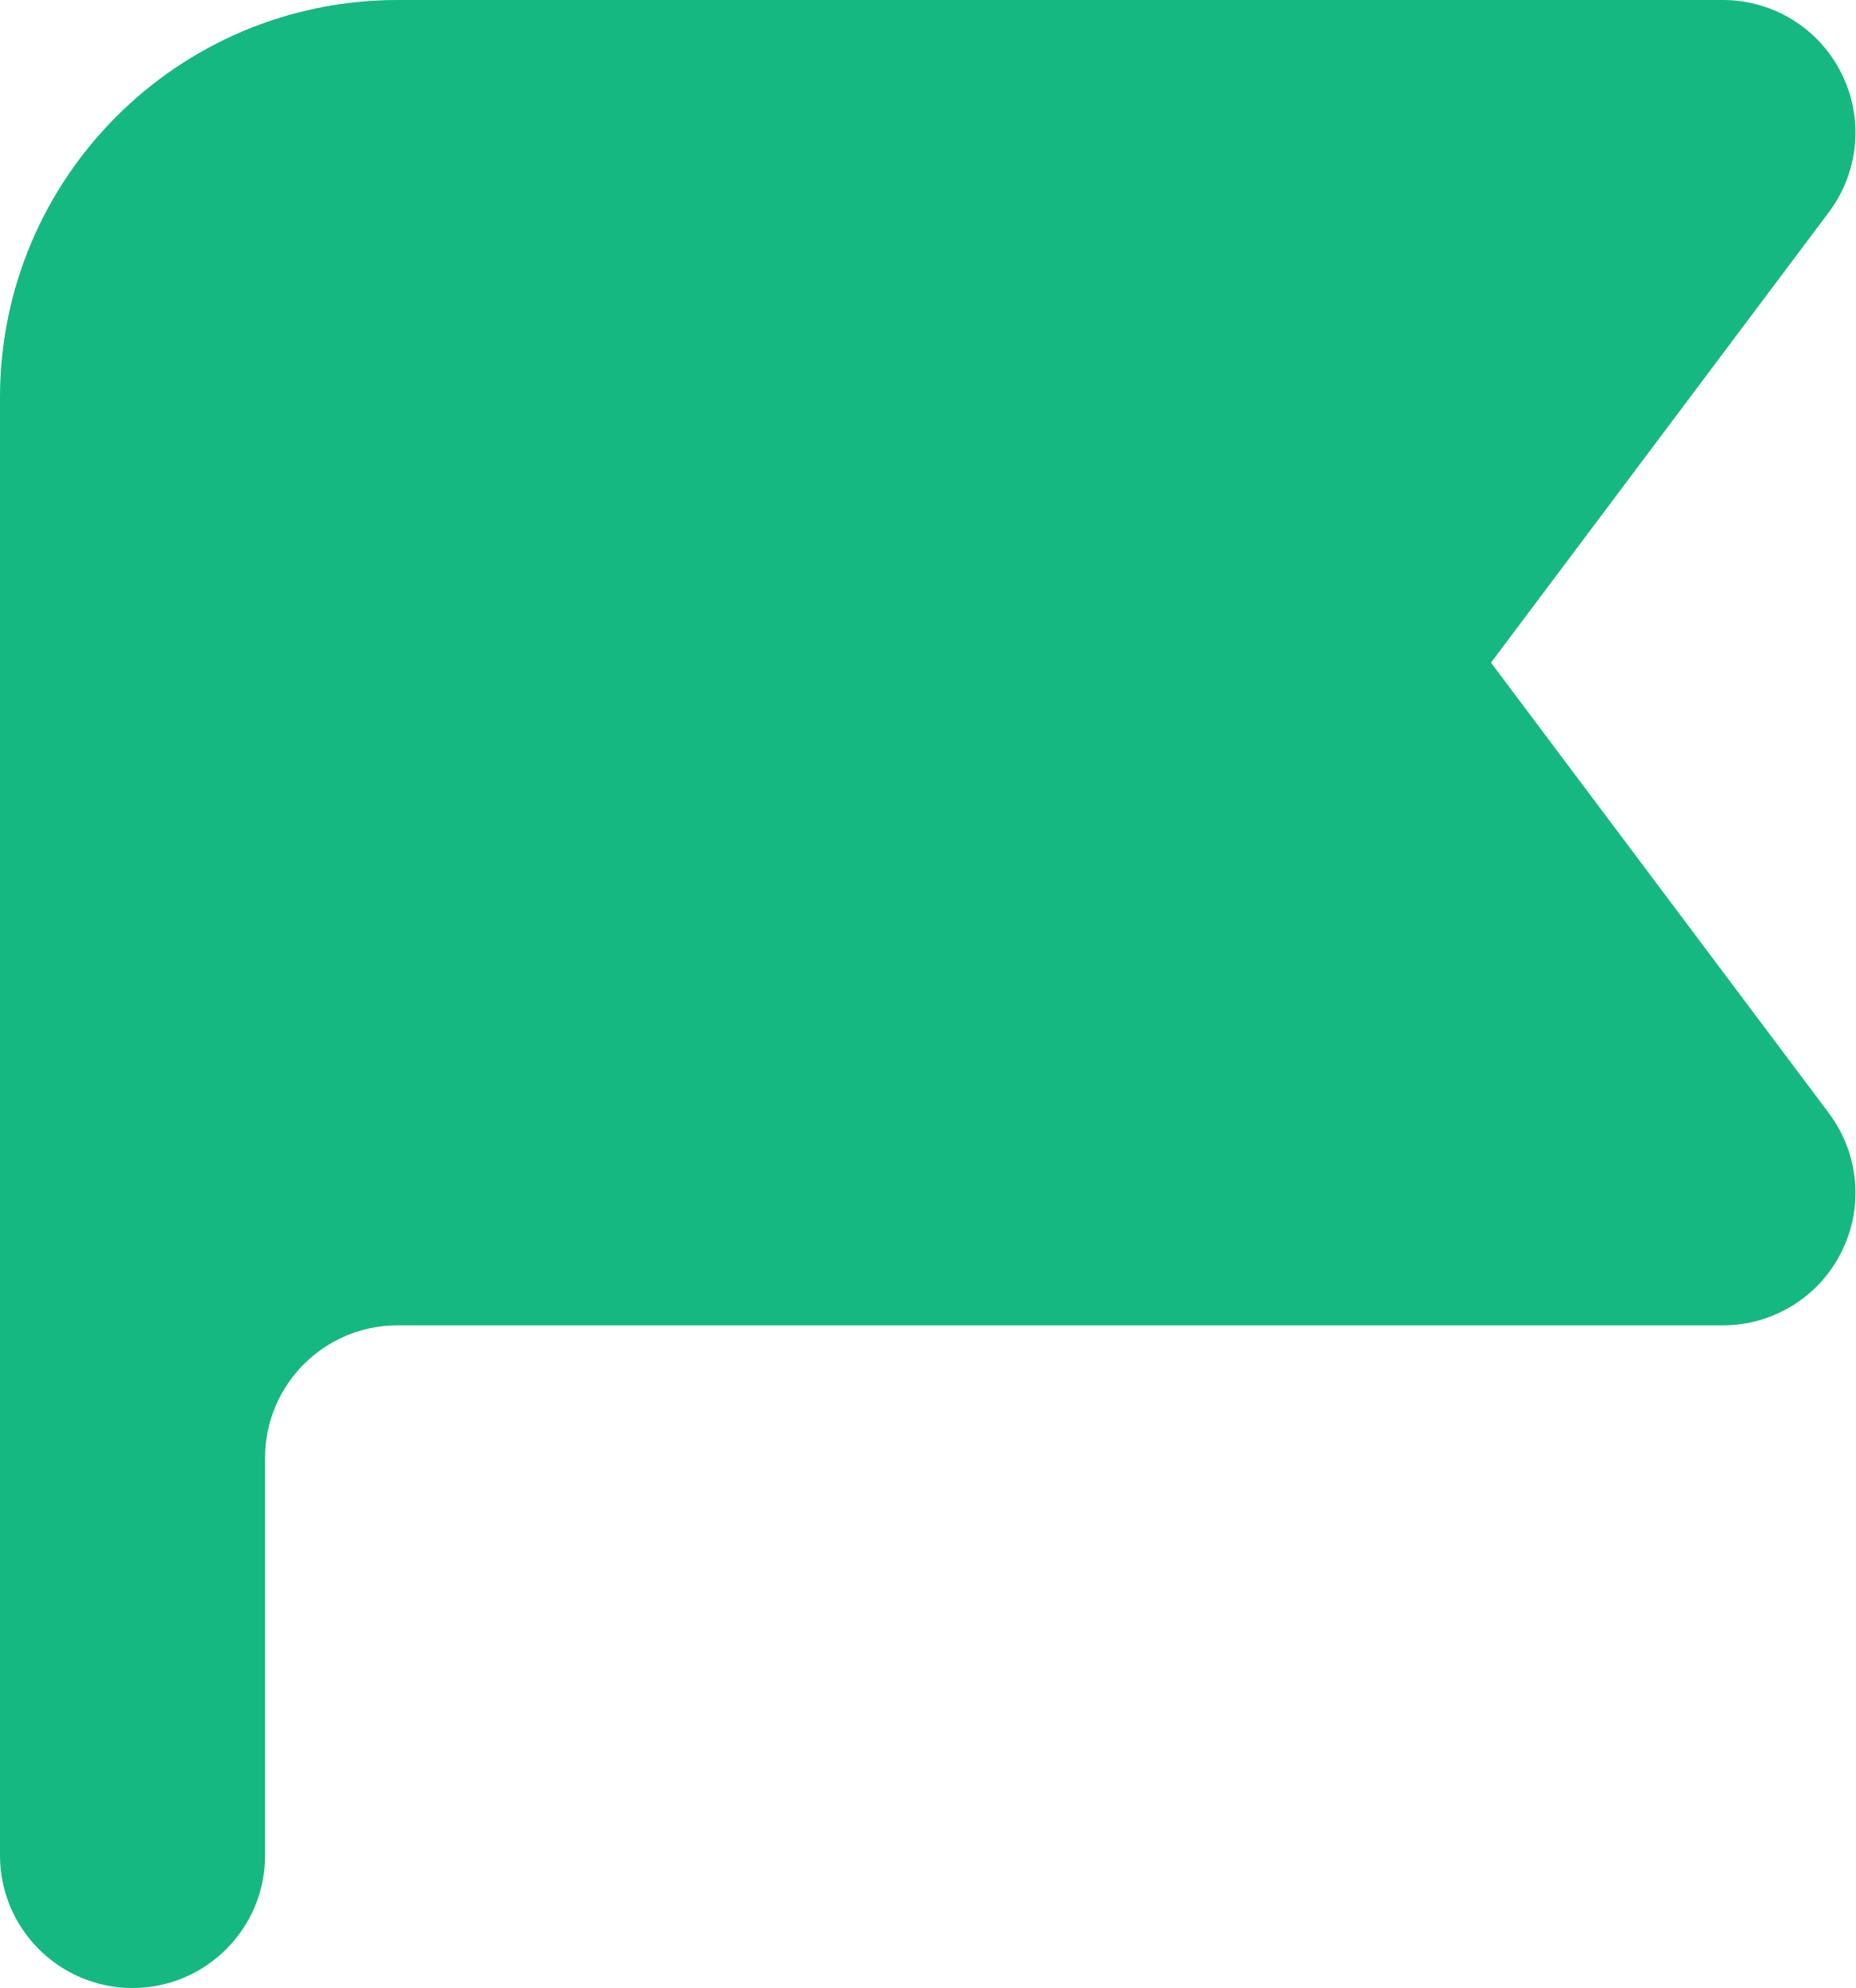
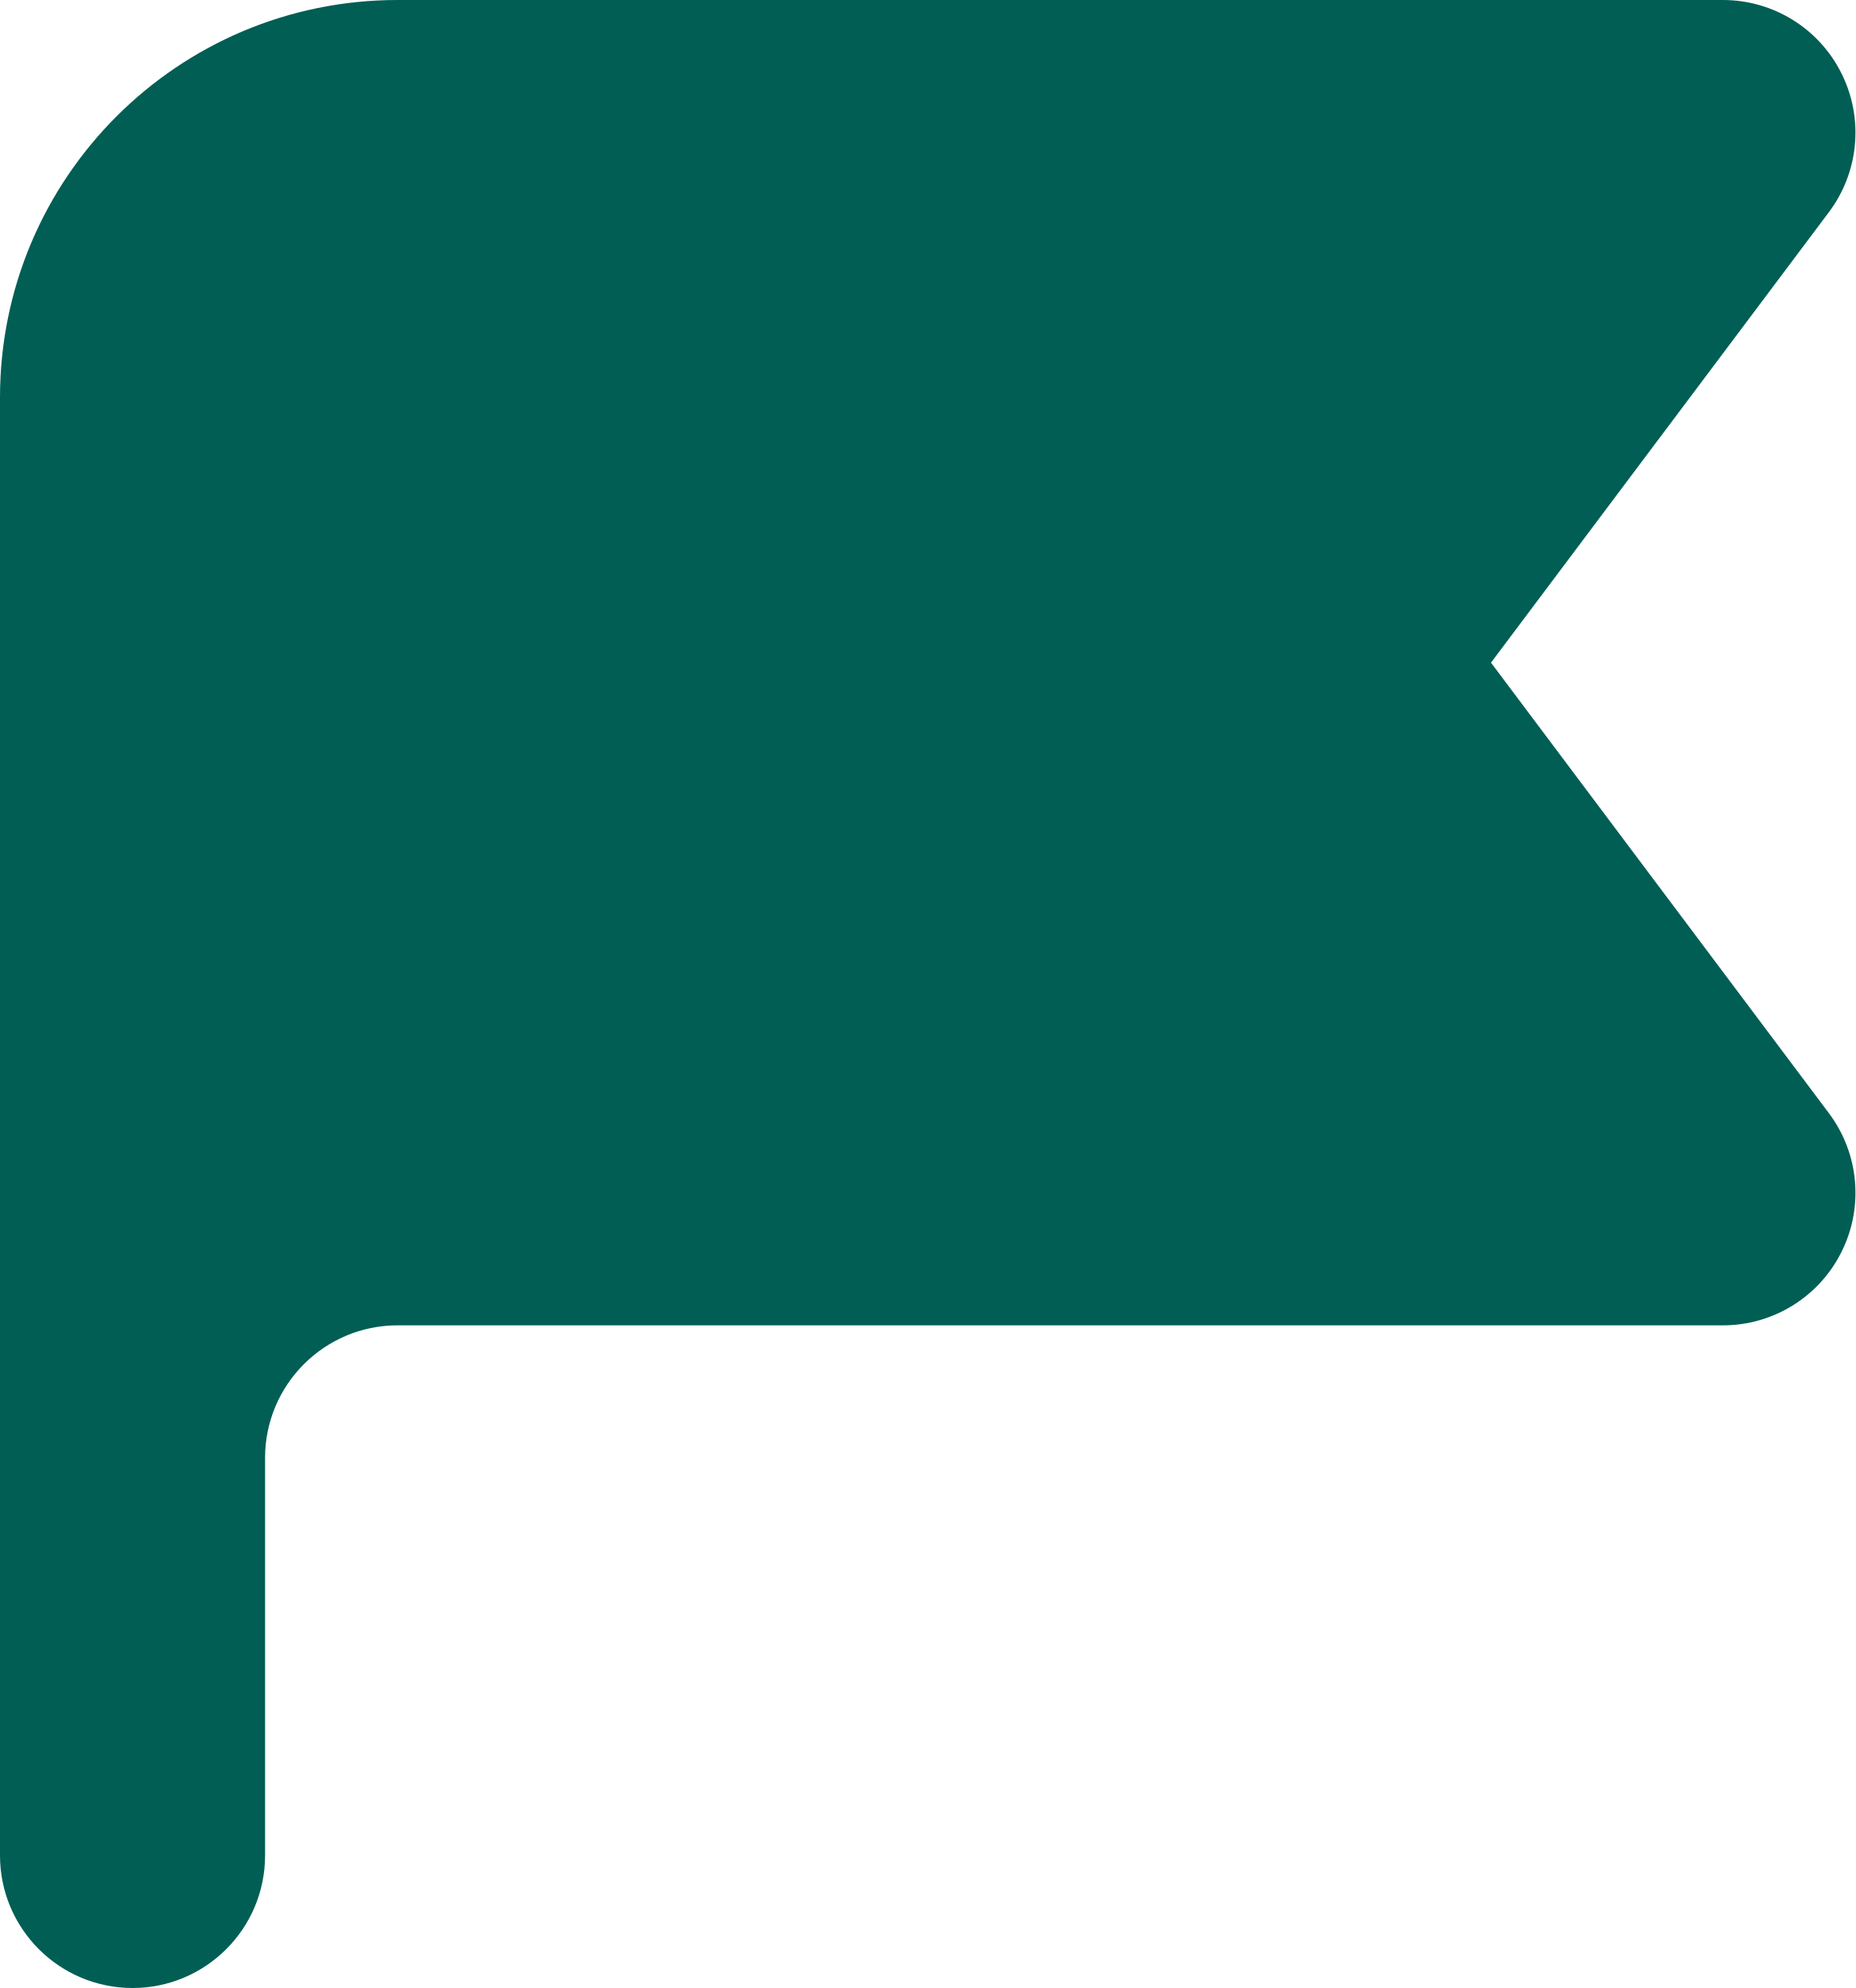
<svg xmlns="http://www.w3.org/2000/svg" width="14" height="15" viewBox="0 0 14 15" fill="none">
-   <path fill-rule="evenodd" clip-rule="evenodd" d="M0 3C0 1.343 1.343 0 3 0H13C13.379 0 13.725 0.214 13.894 0.553C14.064 0.892 14.027 1.297 13.8 1.6L11.25 5L13.8 8.4C14.027 8.703 14.064 9.108 13.894 9.447C13.725 9.786 13.379 10 13 10H3C2.448 10 2 10.448 2 11V14C2 14.552 1.552 15 1 15C0.448 15 0 14.552 0 14V3Z" fill="#15B881" />
+   <path fill-rule="evenodd" clip-rule="evenodd" d="M0 3C0 1.343 1.343 0 3 0H13C13.379 0 13.725 0.214 13.894 0.553C14.064 0.892 14.027 1.297 13.8 1.6L11.25 5L13.8 8.4C14.027 8.703 14.064 9.108 13.894 9.447C13.725 9.786 13.379 10 13 10H3C2.448 10 2 10.448 2 11V14C2 14.552 1.552 15 1 15C0.448 15 0 14.552 0 14V3Z" fill="#005E54" />
</svg>
